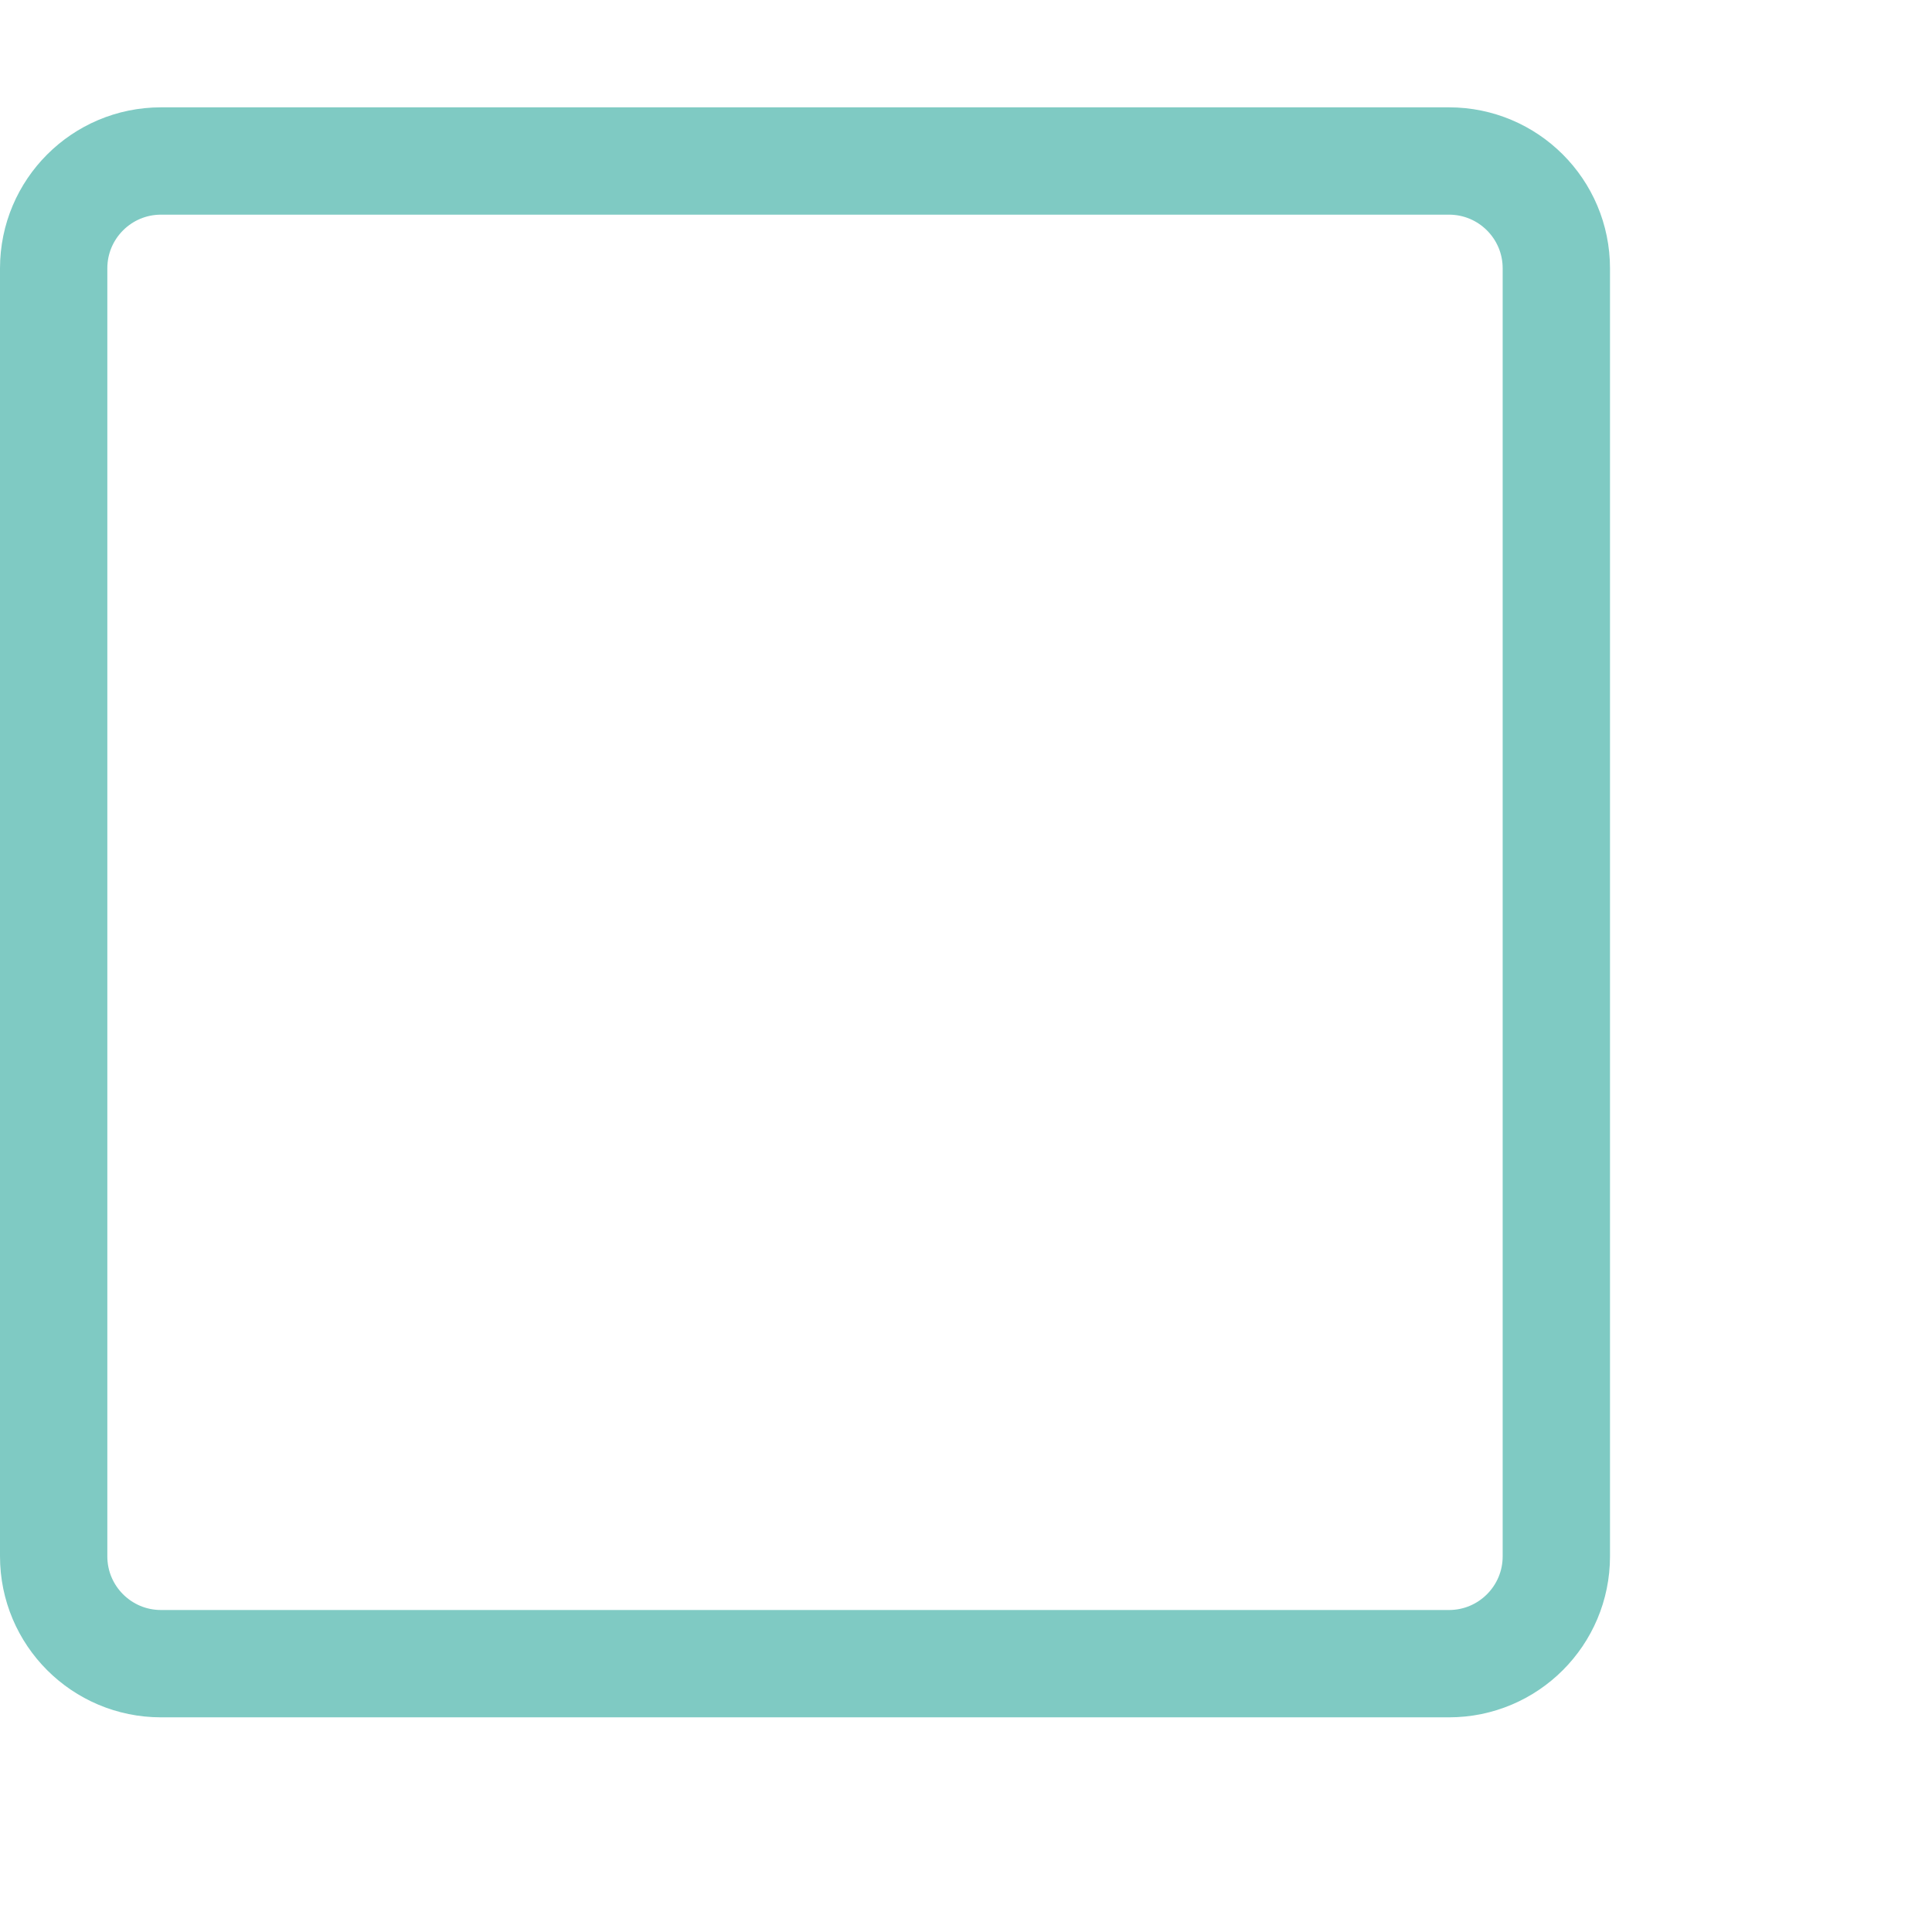
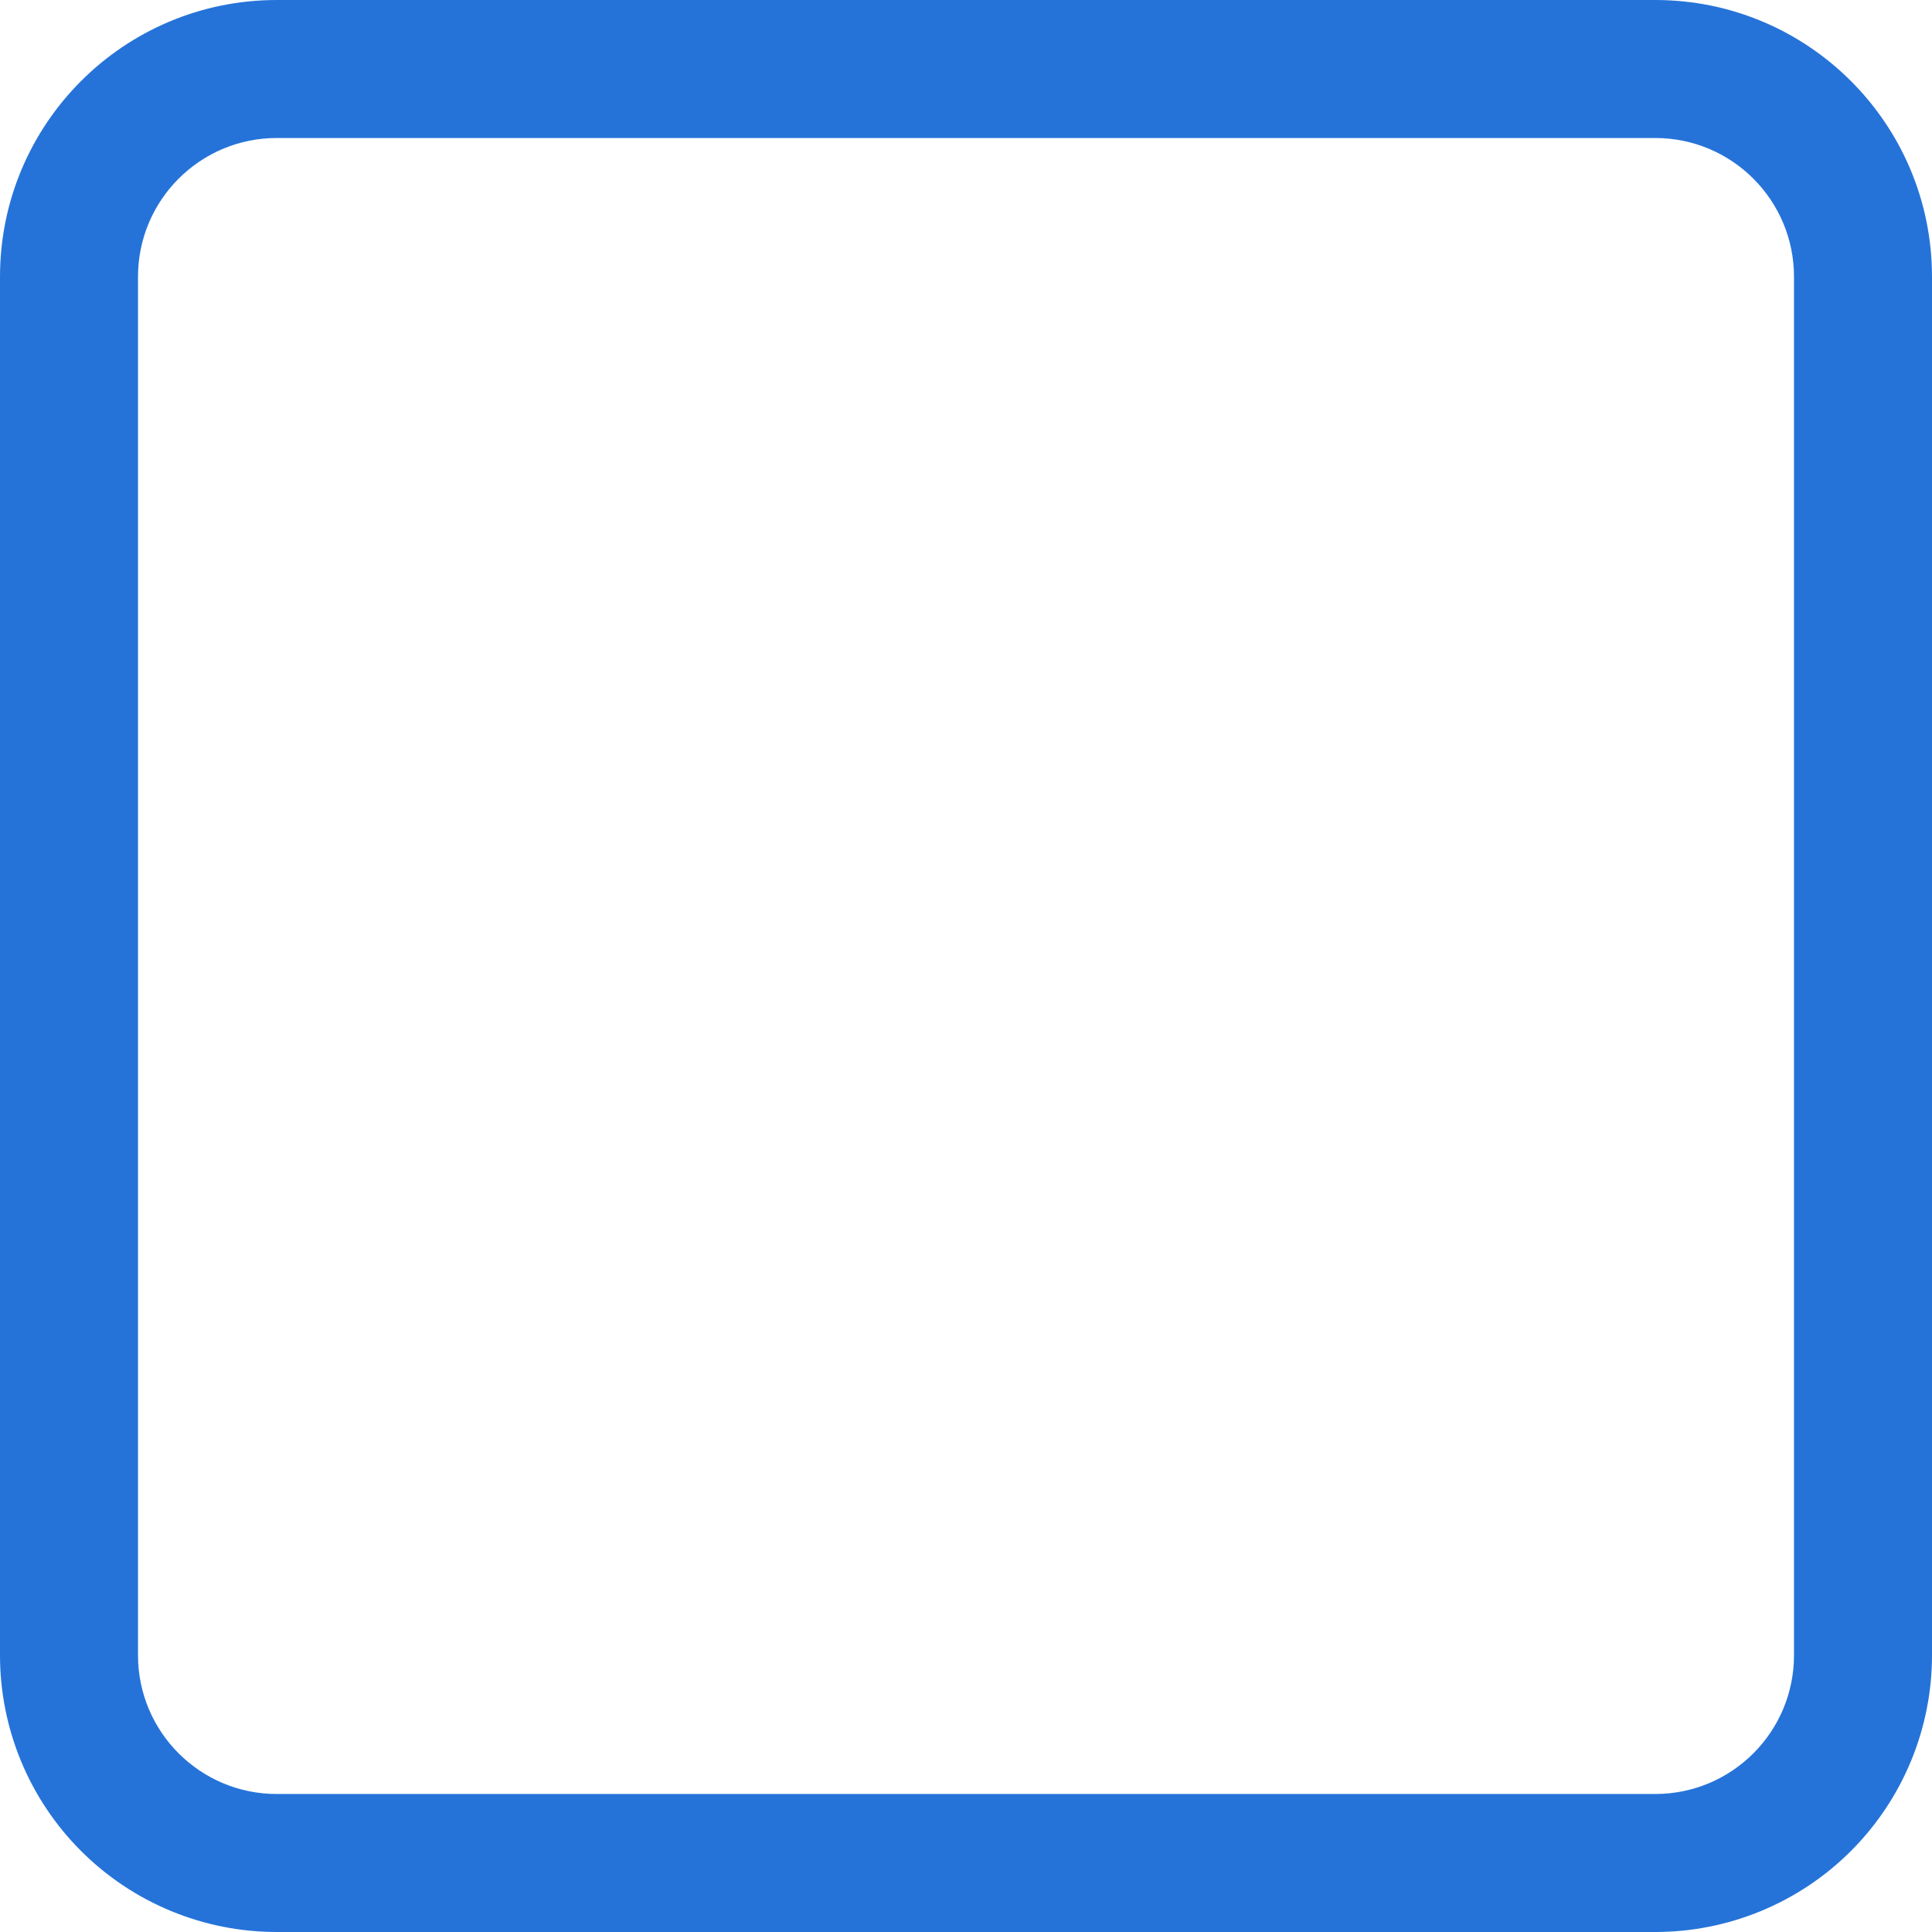
- <svg xmlns="http://www.w3.org/2000/svg" width="18" height="18" viewBox="0 0 18 18">
-   <rect x="0.5" y="1.5" width="14" height="14" rx="1" style="fill:none;stroke:#009688;stroke-linecap:round;stroke-linejoin:round;opacity:0.5" />
+ <svg xmlns="http://www.w3.org/2000/svg" t="1754468725858" class="icon" viewBox="0 0 1024 1024" version="1.1" p-id="5792" width="18" height="18">
+   <path d="M73.143 877.275C73.143 917.943 106.057 950.857 146.725 950.857h730.551C917.943 950.857 950.857 917.943 950.857 877.275V146.725C950.857 106.057 917.943 73.143 877.275 73.143H146.725C106.057 73.143 73.143 106.057 73.143 146.725v730.551zM146.725 0h730.551C958.318 0 1024 65.609 1024 146.725v730.551A146.651 146.651 0 0 1 877.275 1024H146.725A146.651 146.651 0 0 1 0 877.275V146.725C0 65.682 65.609 0 146.725 0z" fill="#2573D9" p-id="5793" />
</svg>
